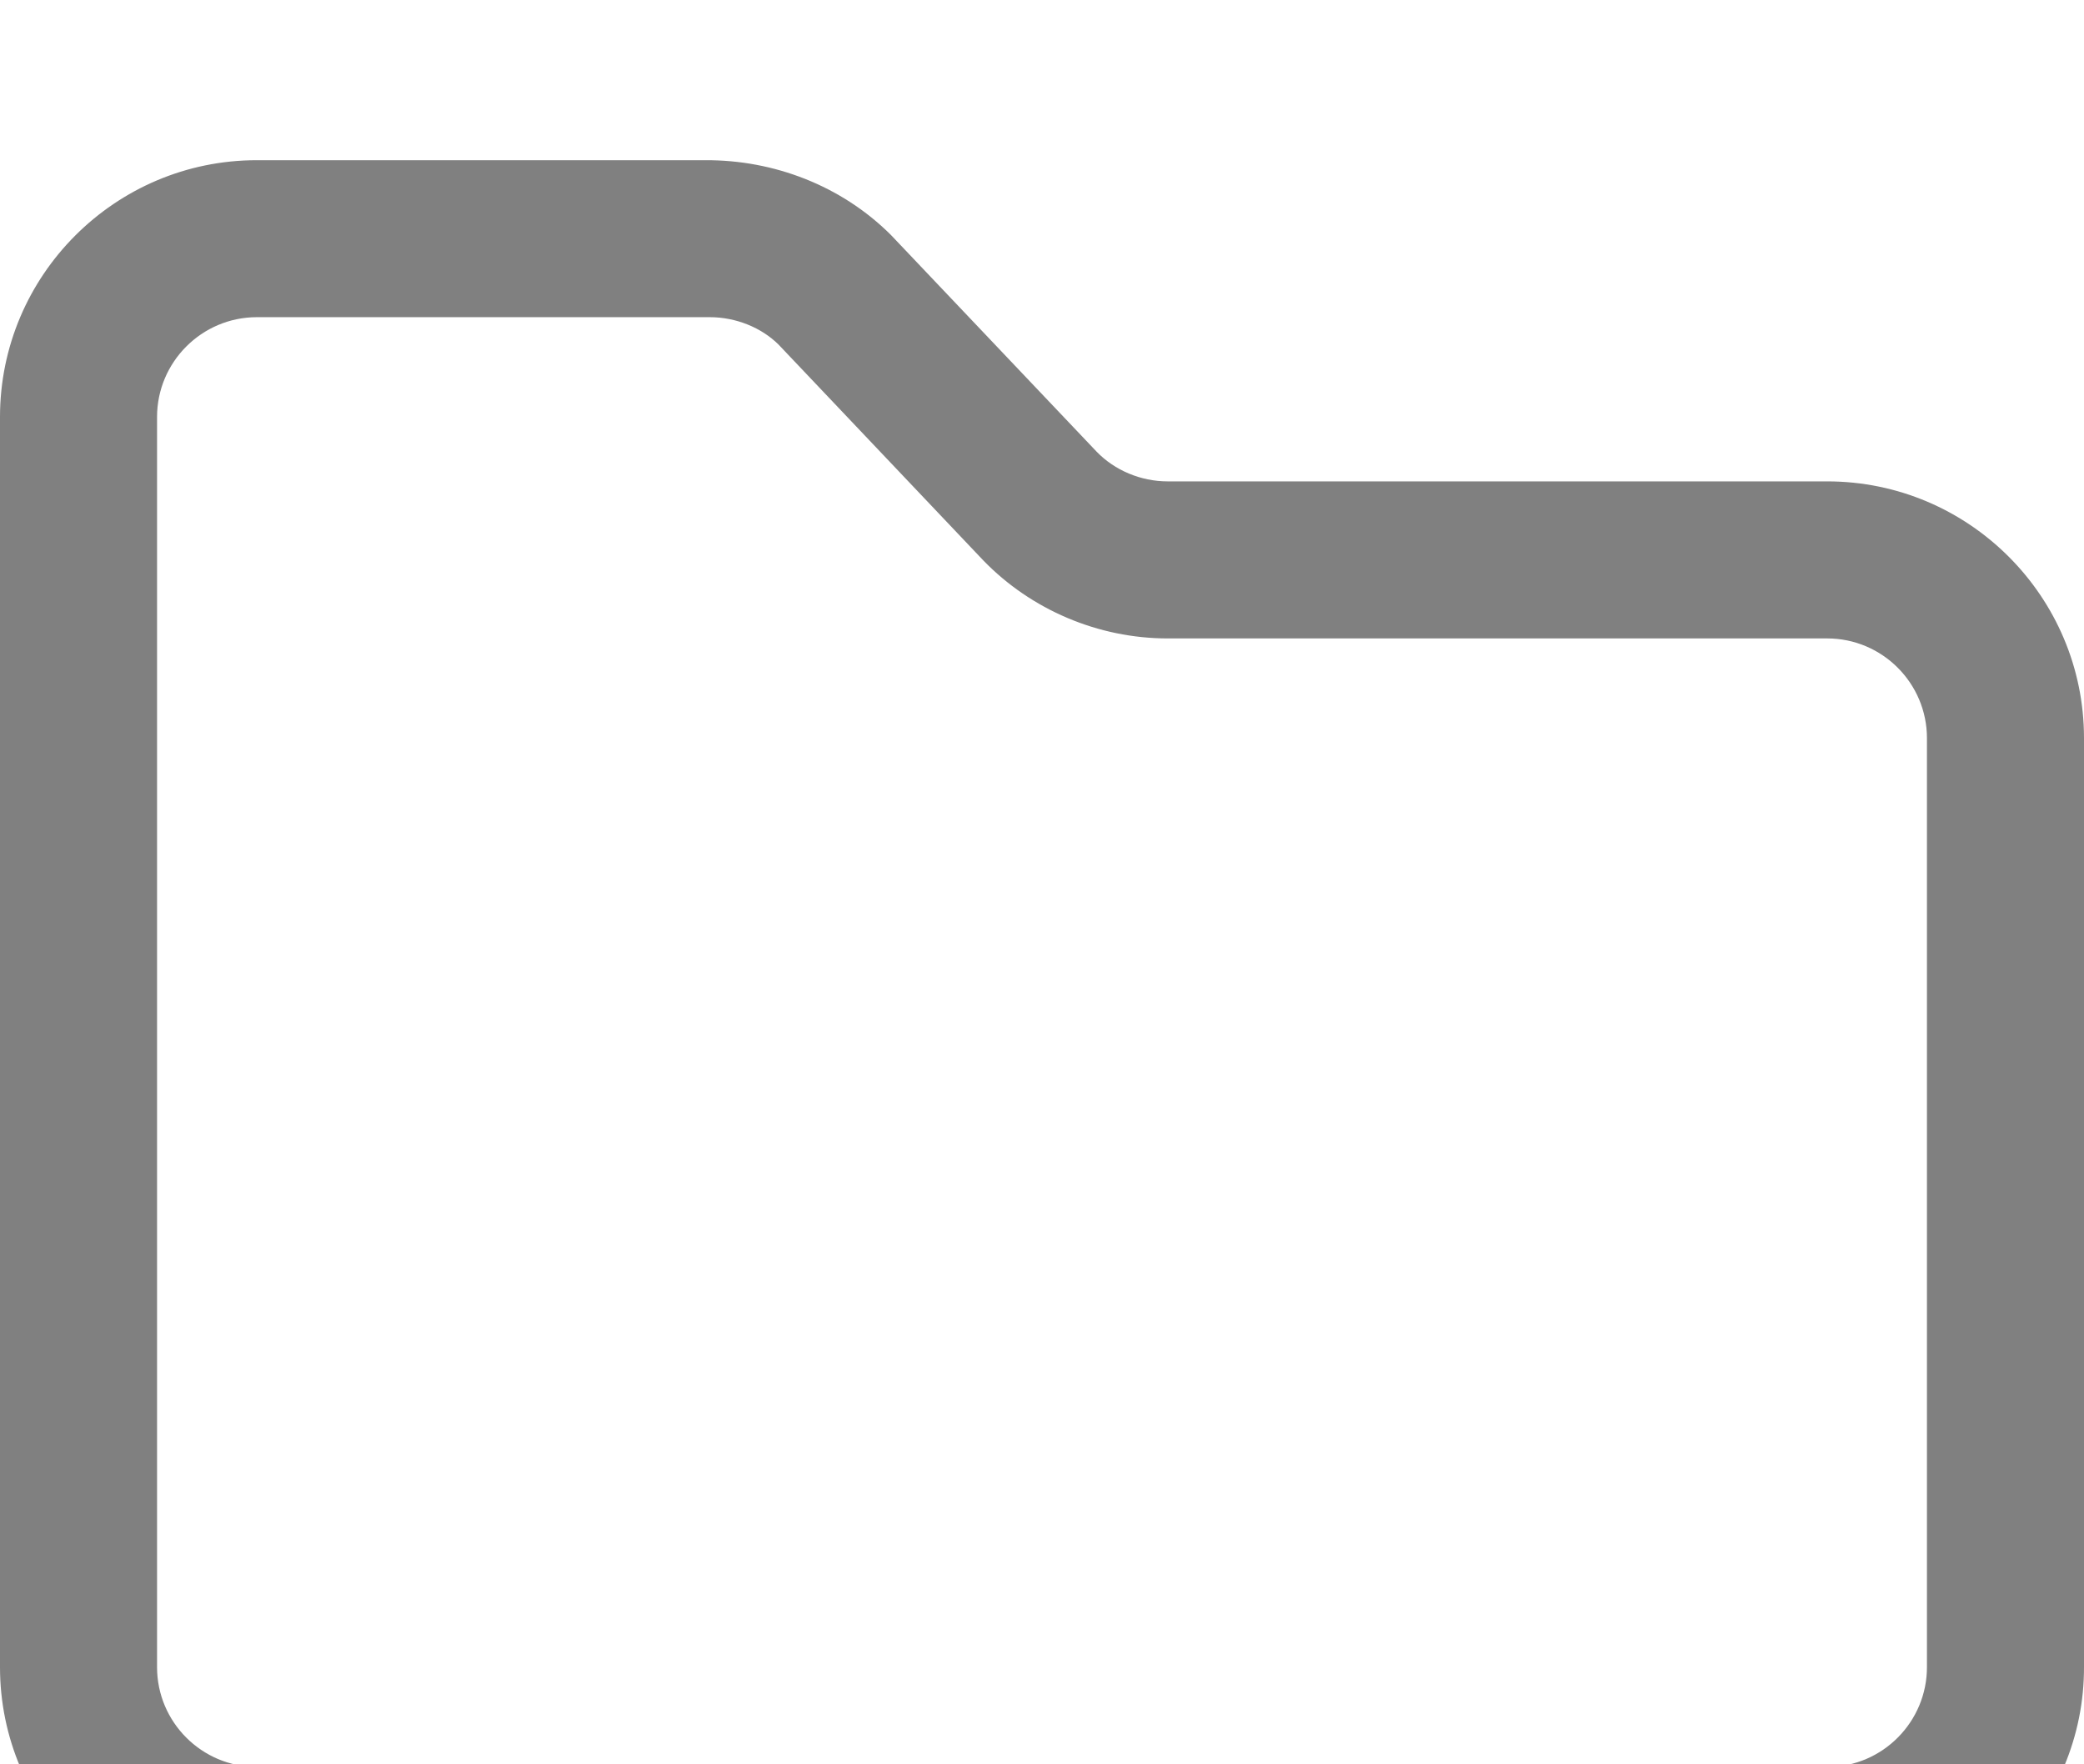
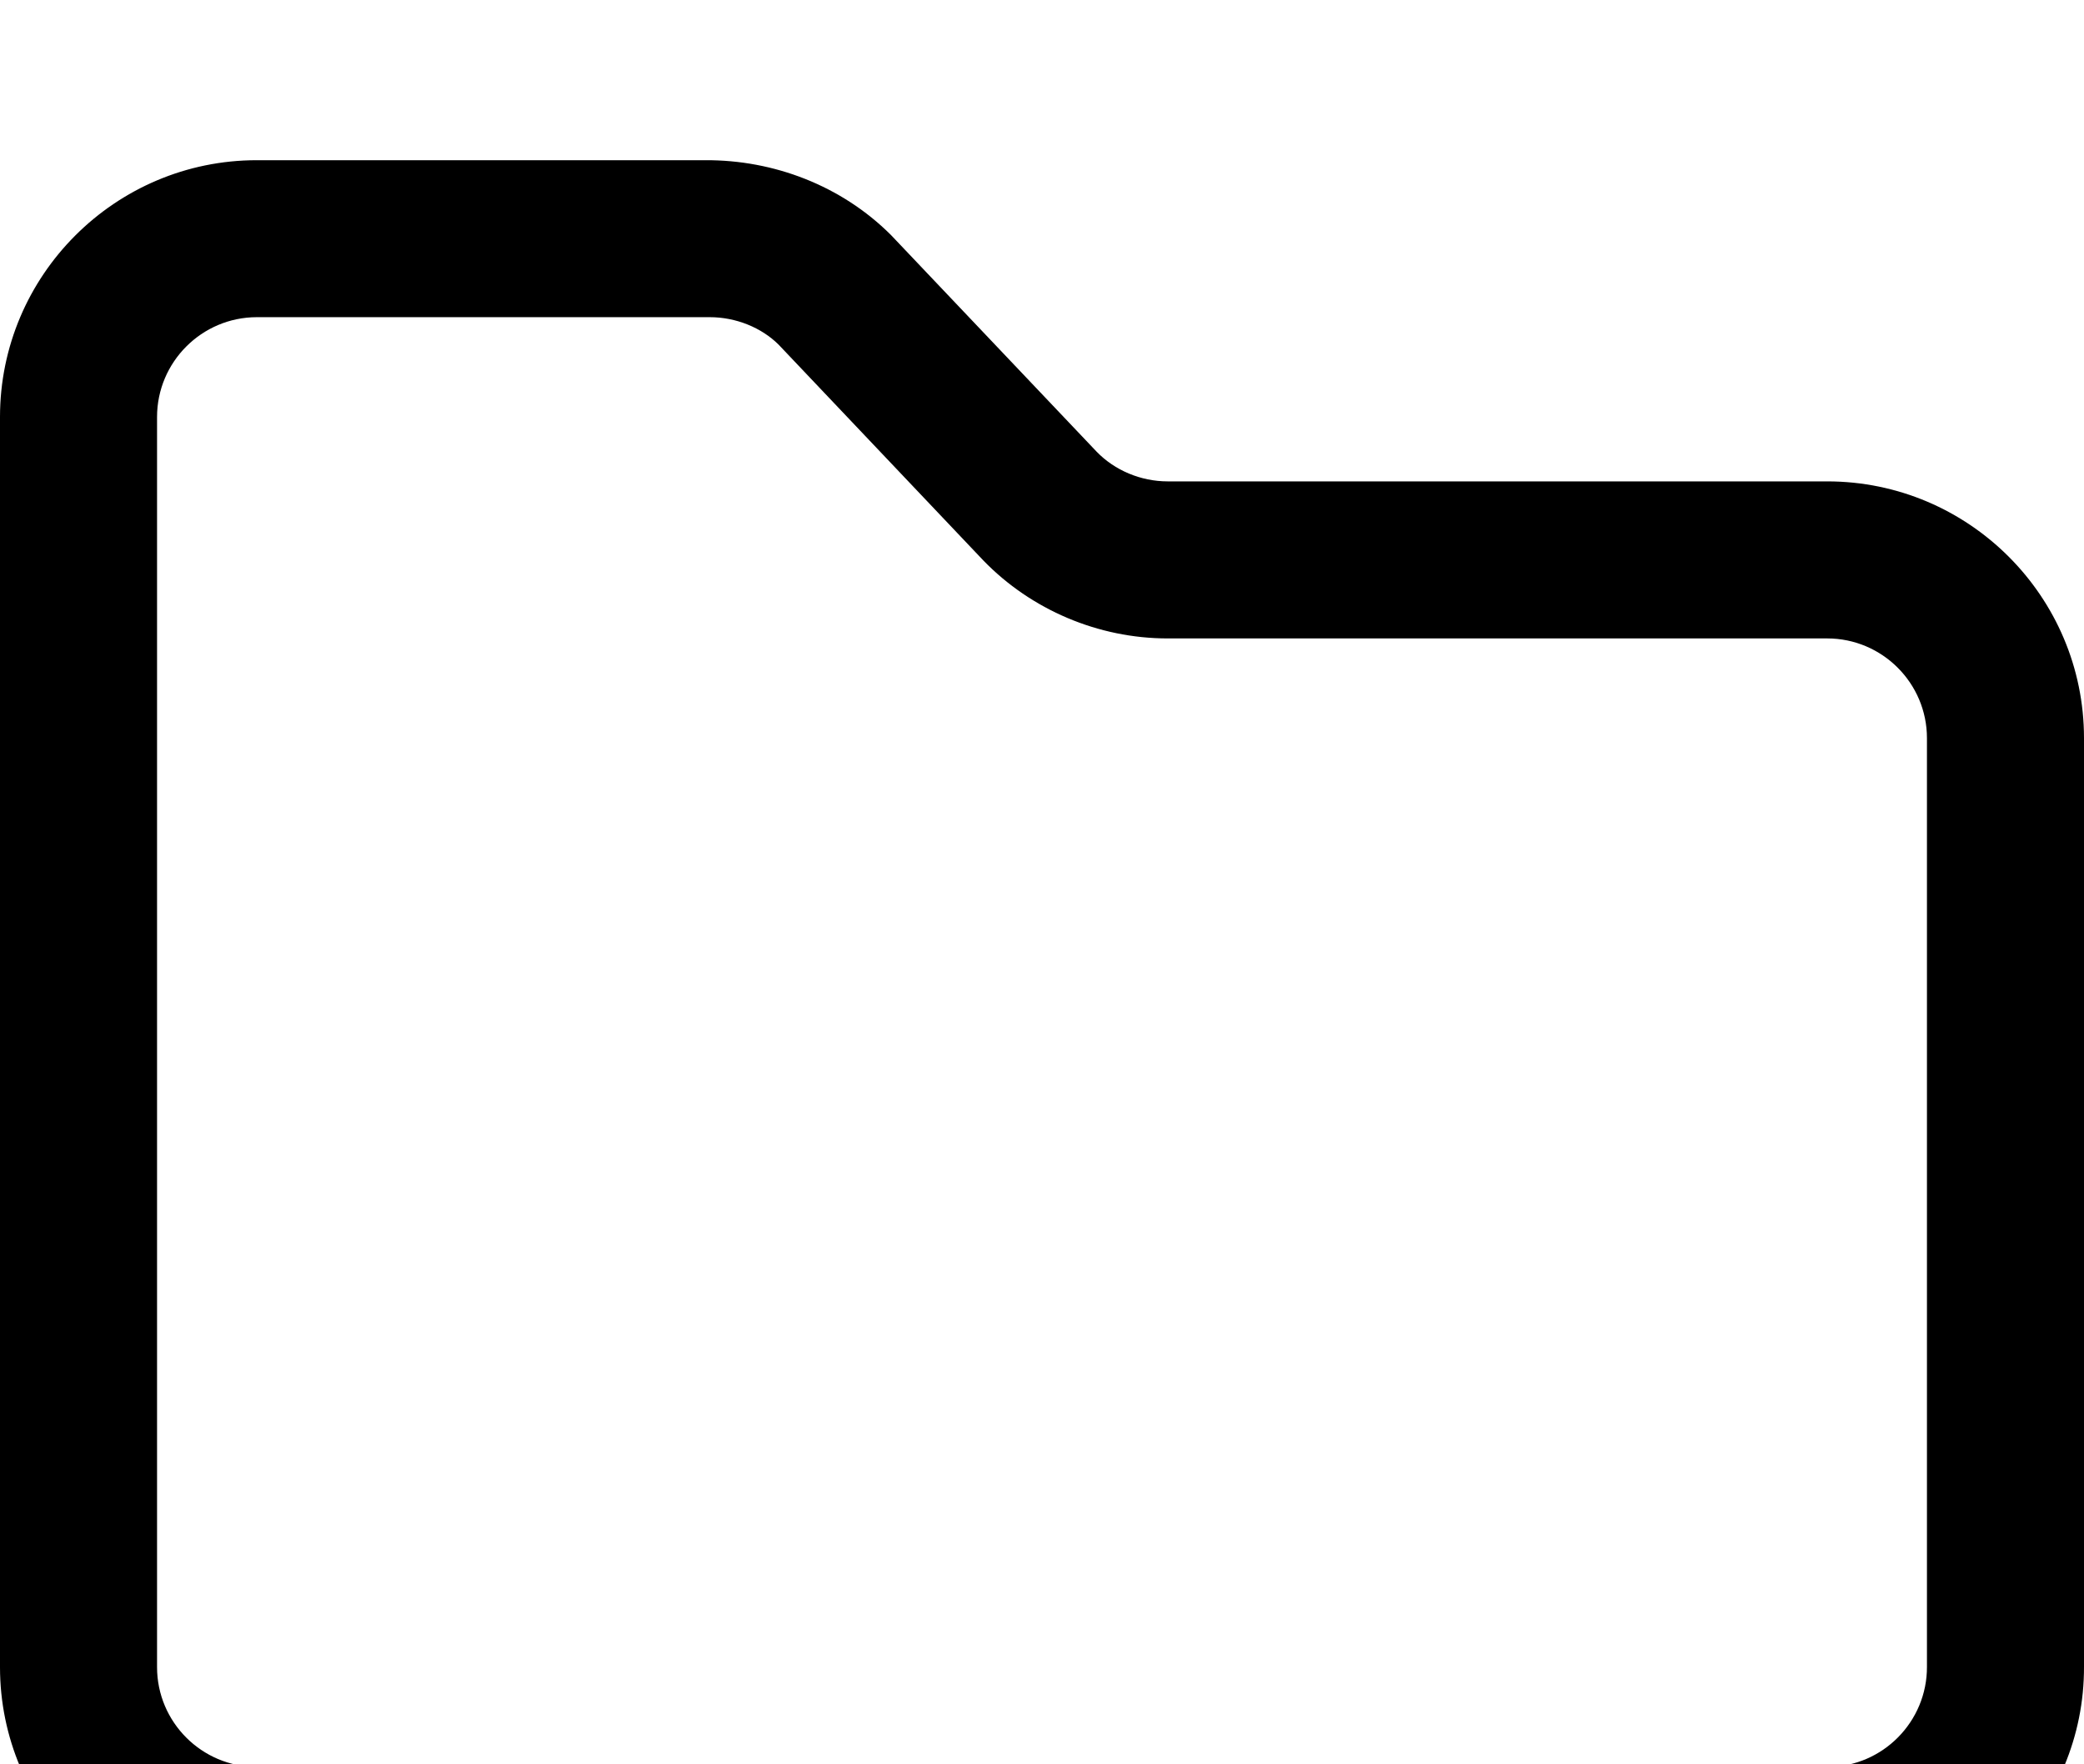
- <svg xmlns="http://www.w3.org/2000/svg" version="1.1" id="Capa_1" x="0px" y="0px" style="enable-background:new 0 0 512.001 512.001;" xml:space="preserve" fill="grey">
+ <svg xmlns="http://www.w3.org/2000/svg" version="1.1" id="icon" x="0px" y="0px" style="enable-background:new 0 0 512.001 512.001;" xml:space="preserve">
  <g>
    <g>
      <path d="M448.916,118.259h-162.05c-6.578,0-13.003-2.701-17.44-7.292l-50.563-53.264c-12.154-12.115-28.783-18.443-45.625-18.346    H63.084C28.301,39.356,0,67.657,0,102.439v307.123c0,34.783,28.301,63.084,63.084,63.084h386.064h0.058    c34.764-0.154,62.949-28.59,62.794-63.277V181.342C512,146.559,483.699,118.259,448.916,118.259z M473.417,409.447    c0.058,13.504-10.88,24.558-24.307,24.616H63.084c-13.504,0-24.5-10.996-24.5-24.5V102.439c0-13.504,10.996-24.5,24.5-24.52    H173.74c0.212,0,0.424,0,0.637,0c6.443,0,12.694,2.566,16.899,6.733l50.293,53.013c11.806,12.192,28.32,19.176,45.297,19.176    h162.05c13.504,0,24.5,10.996,24.5,24.5V409.447z" />
    </g>
  </g>
-   <g>
- </g>
-   <g>
- </g>
-   <g>
- </g>
-   <g>
- </g>
-   <g>
- </g>
-   <g>
- </g>
-   <g>
- </g>
-   <g>
- </g>
-   <g>
- </g>
-   <g>
- </g>
-   <g>
- </g>
-   <g>
- </g>
-   <g>
- </g>
-   <g>
- </g>
-   <g>
- </g>
</svg>
